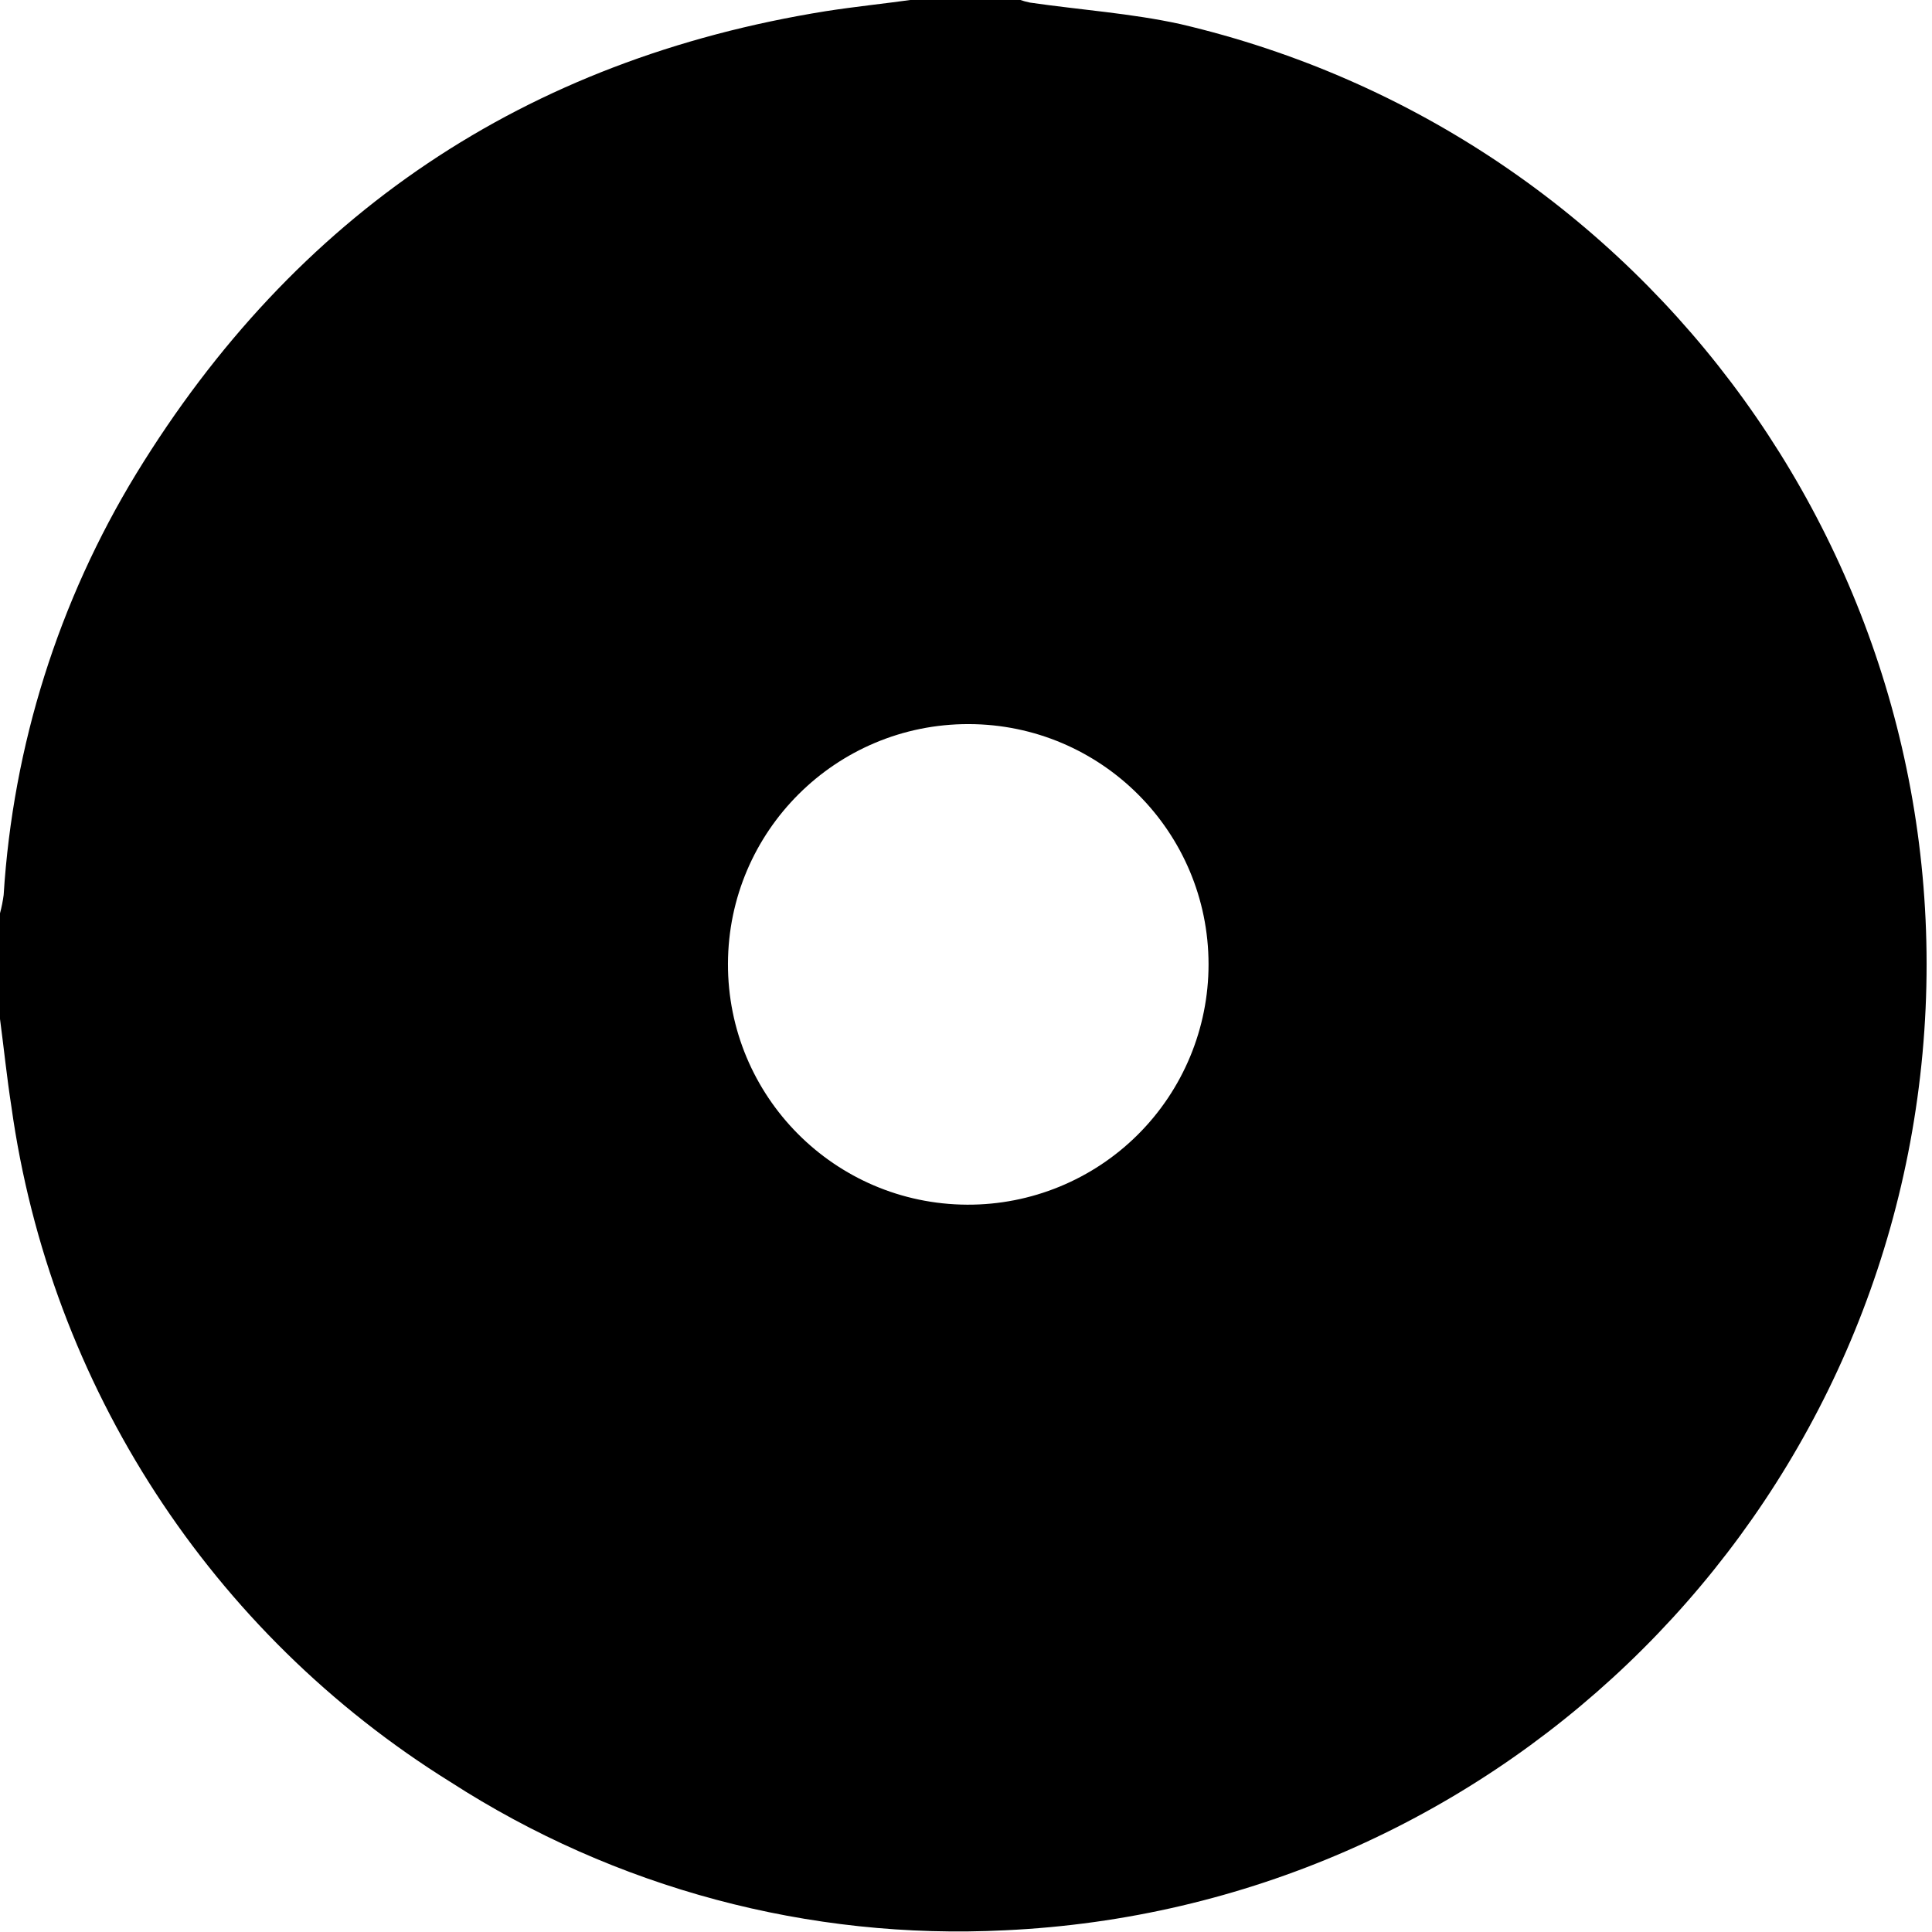
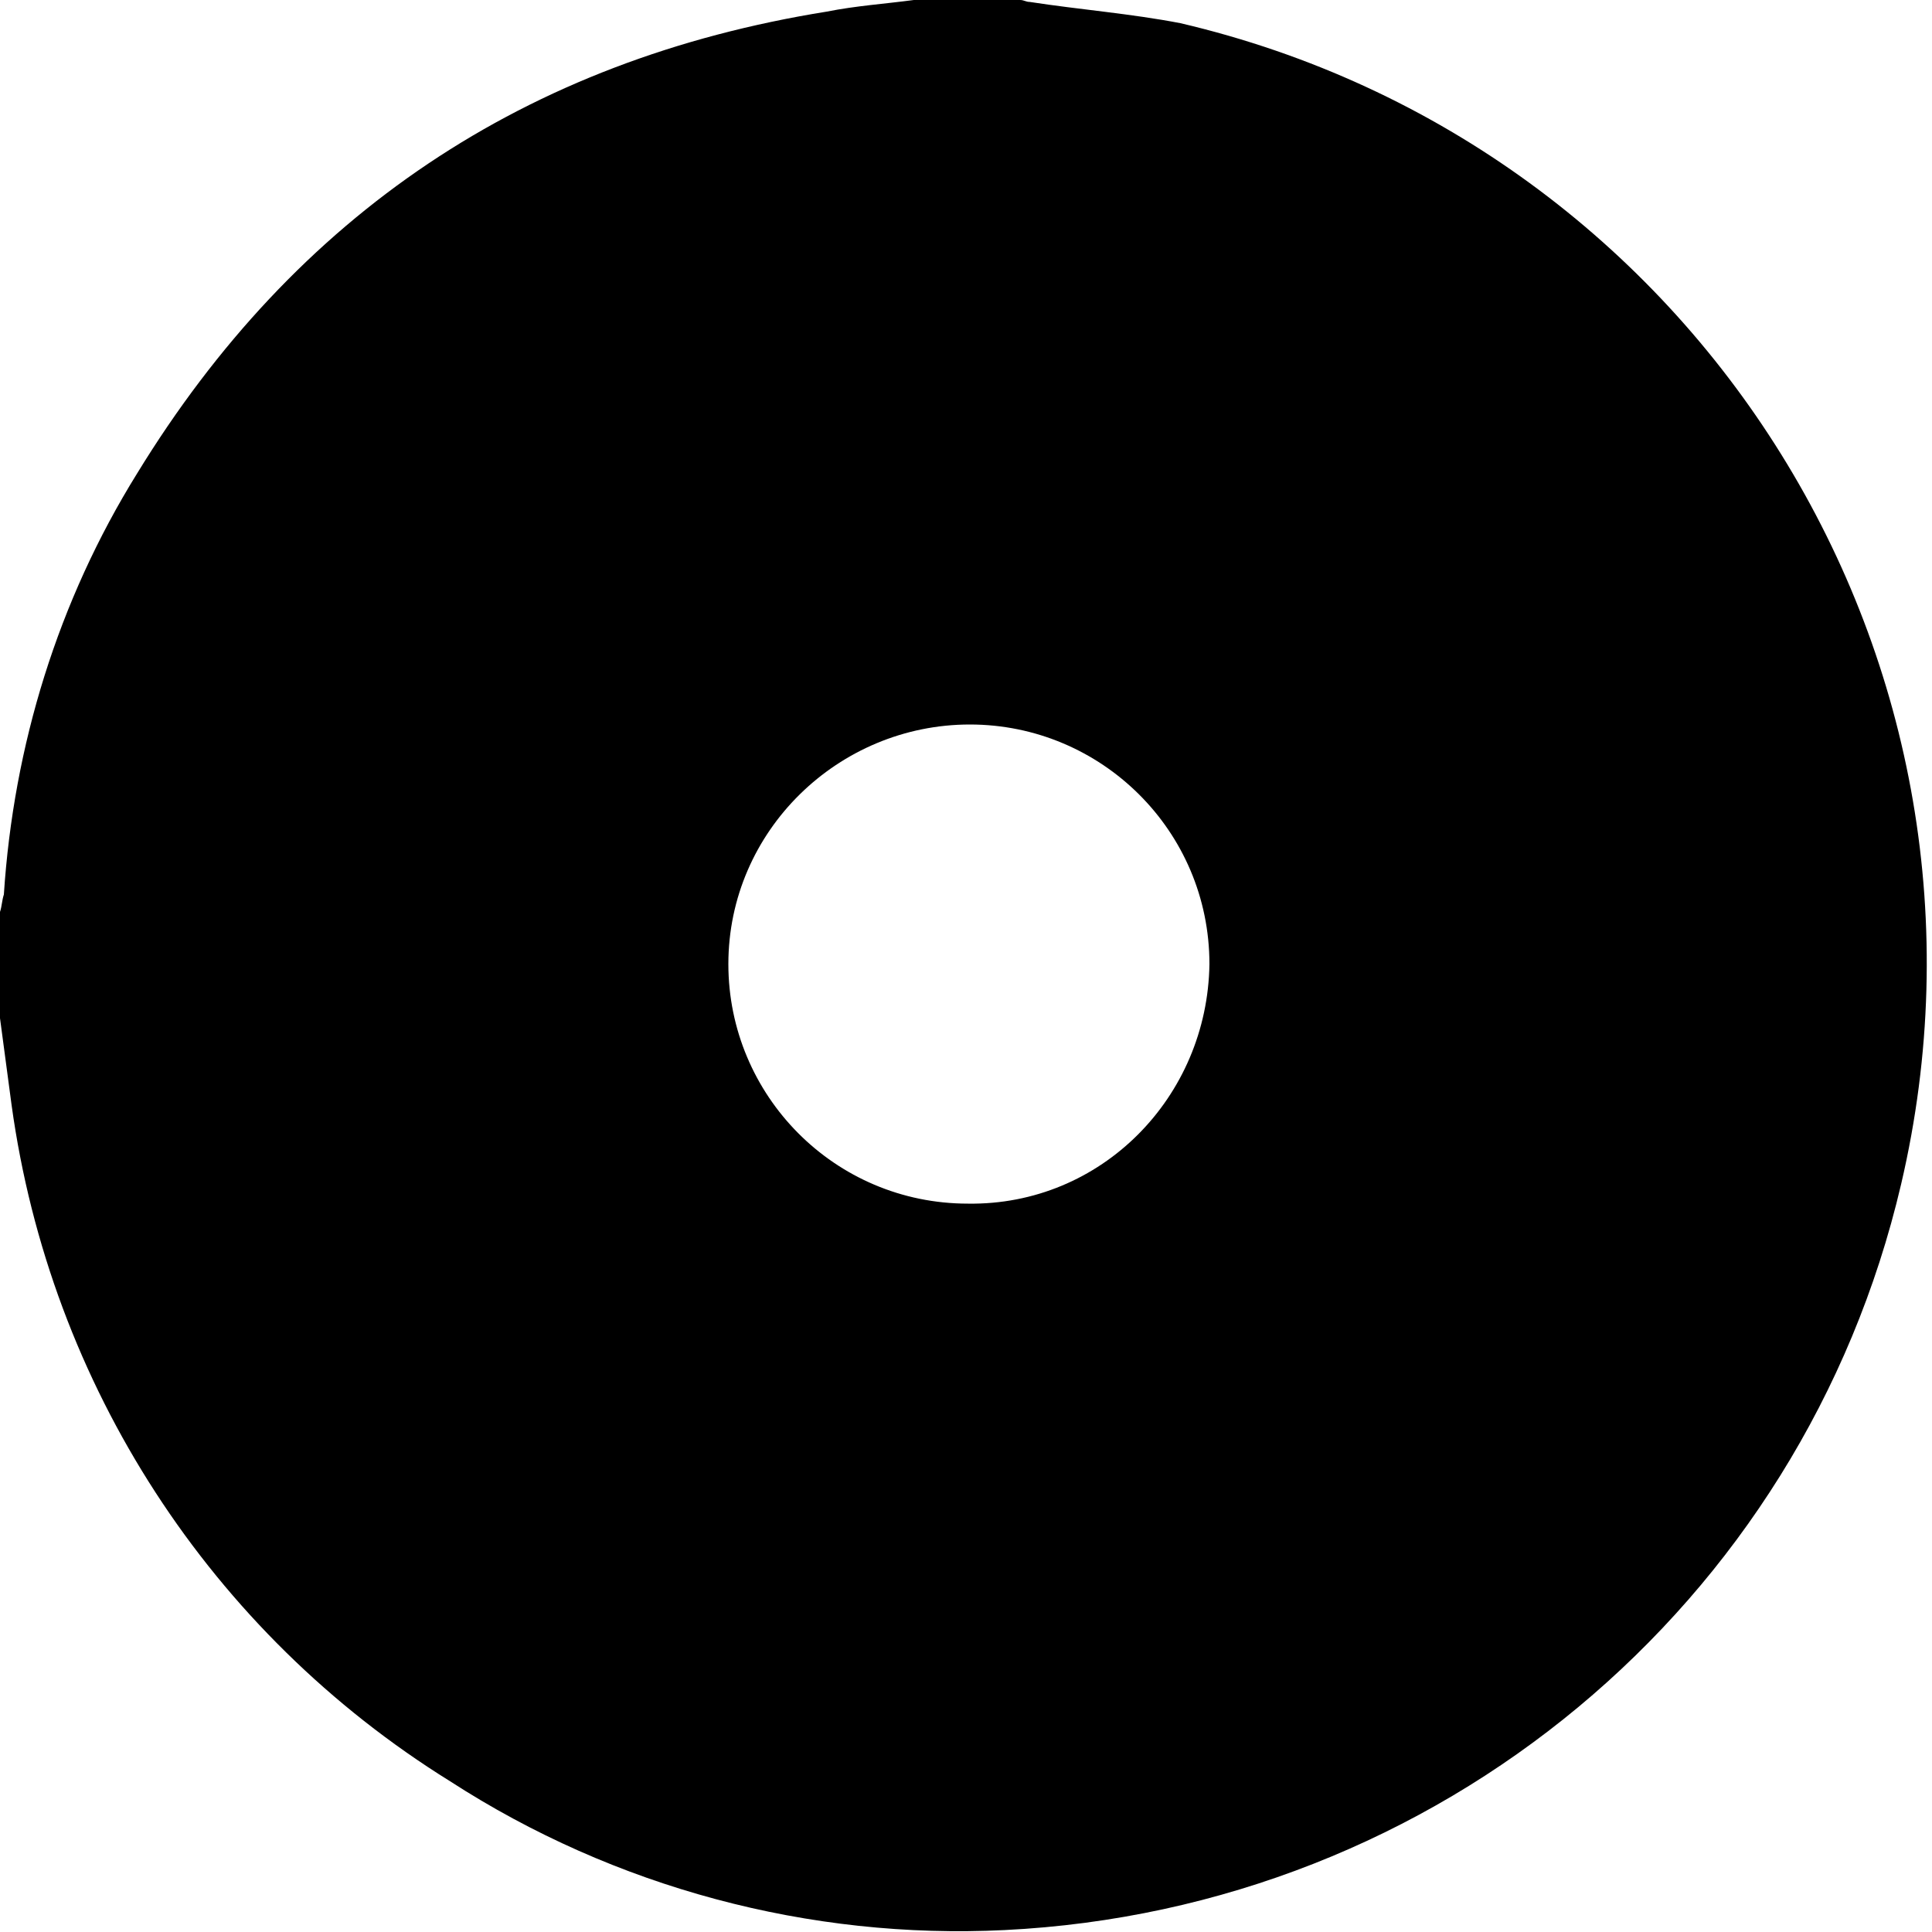
- <svg xmlns="http://www.w3.org/2000/svg" id="Layer_1" data-name="Layer 1" viewBox="0 0 89.95 89.97">
-   <path d="M57.57,15h4.92a3.69,3.69,0,0,0,.5.14c2.34,0.34,4.72.5,7,1a45,45,0,0,1-8.15,88.77A43.6,43.6,0,0,1,36,98,44.21,44.21,0,0,1,15.56,66.55c-0.21-1.35-.35-2.72-0.53-4.08q0-2.46,0-4.92a6.65,6.65,0,0,0,.17-0.85,42.82,42.82,0,0,1,6.18-19.63C28.77,25,39.48,17.79,53.49,15.54,54.84,15.33,56.21,15.19,57.57,15ZM71.31,59.93A11.19,11.19,0,1,0,60.07,71.12,11.19,11.19,0,0,0,71.31,59.93Z" transform="translate(-15.03 -15.02)" />
+ <svg xmlns="http://www.w3.org/2000/svg" version="1.1" id="Layer_1" x="0px" y="0px" viewBox="0 0 100 100" style="enable-background:new 0 0 100 100;" xml:space="preserve">
+   <path d="M47.3,0h5.5C53,0,53.1,0.1,53.3,0.1c2.6,0.4,5.2,0.6,7.8,1.1C88,7.5,104.7,34.4,98.4,61.3c-5.1,21.8-24,37.5-46.4,38.6  c-10.1,0.5-20.2-2.2-28.7-7.7c-12.4-7.7-20.7-20.5-22.7-35c-0.2-1.5-0.4-3-0.6-4.5c0-1.8,0-3.6,0-5.5c0.1-0.3,0.1-0.6,0.2-0.9  C0.7,38.6,3,31.1,7.1,24.5C15.3,11.1,27.2,3.1,42.8,0.6C44.3,0.3,45.8,0.2,47.3,0z M62.6,49.9c0-6.9-5.6-12.4-12.4-12.4  S37.7,43,37.7,49.9c0,6.8,5.5,12.4,12.4,12.4C57,62.4,62.5,56.8,62.6,49.9C62.6,50,62.6,49.9,62.6,49.9z" />
</svg>
